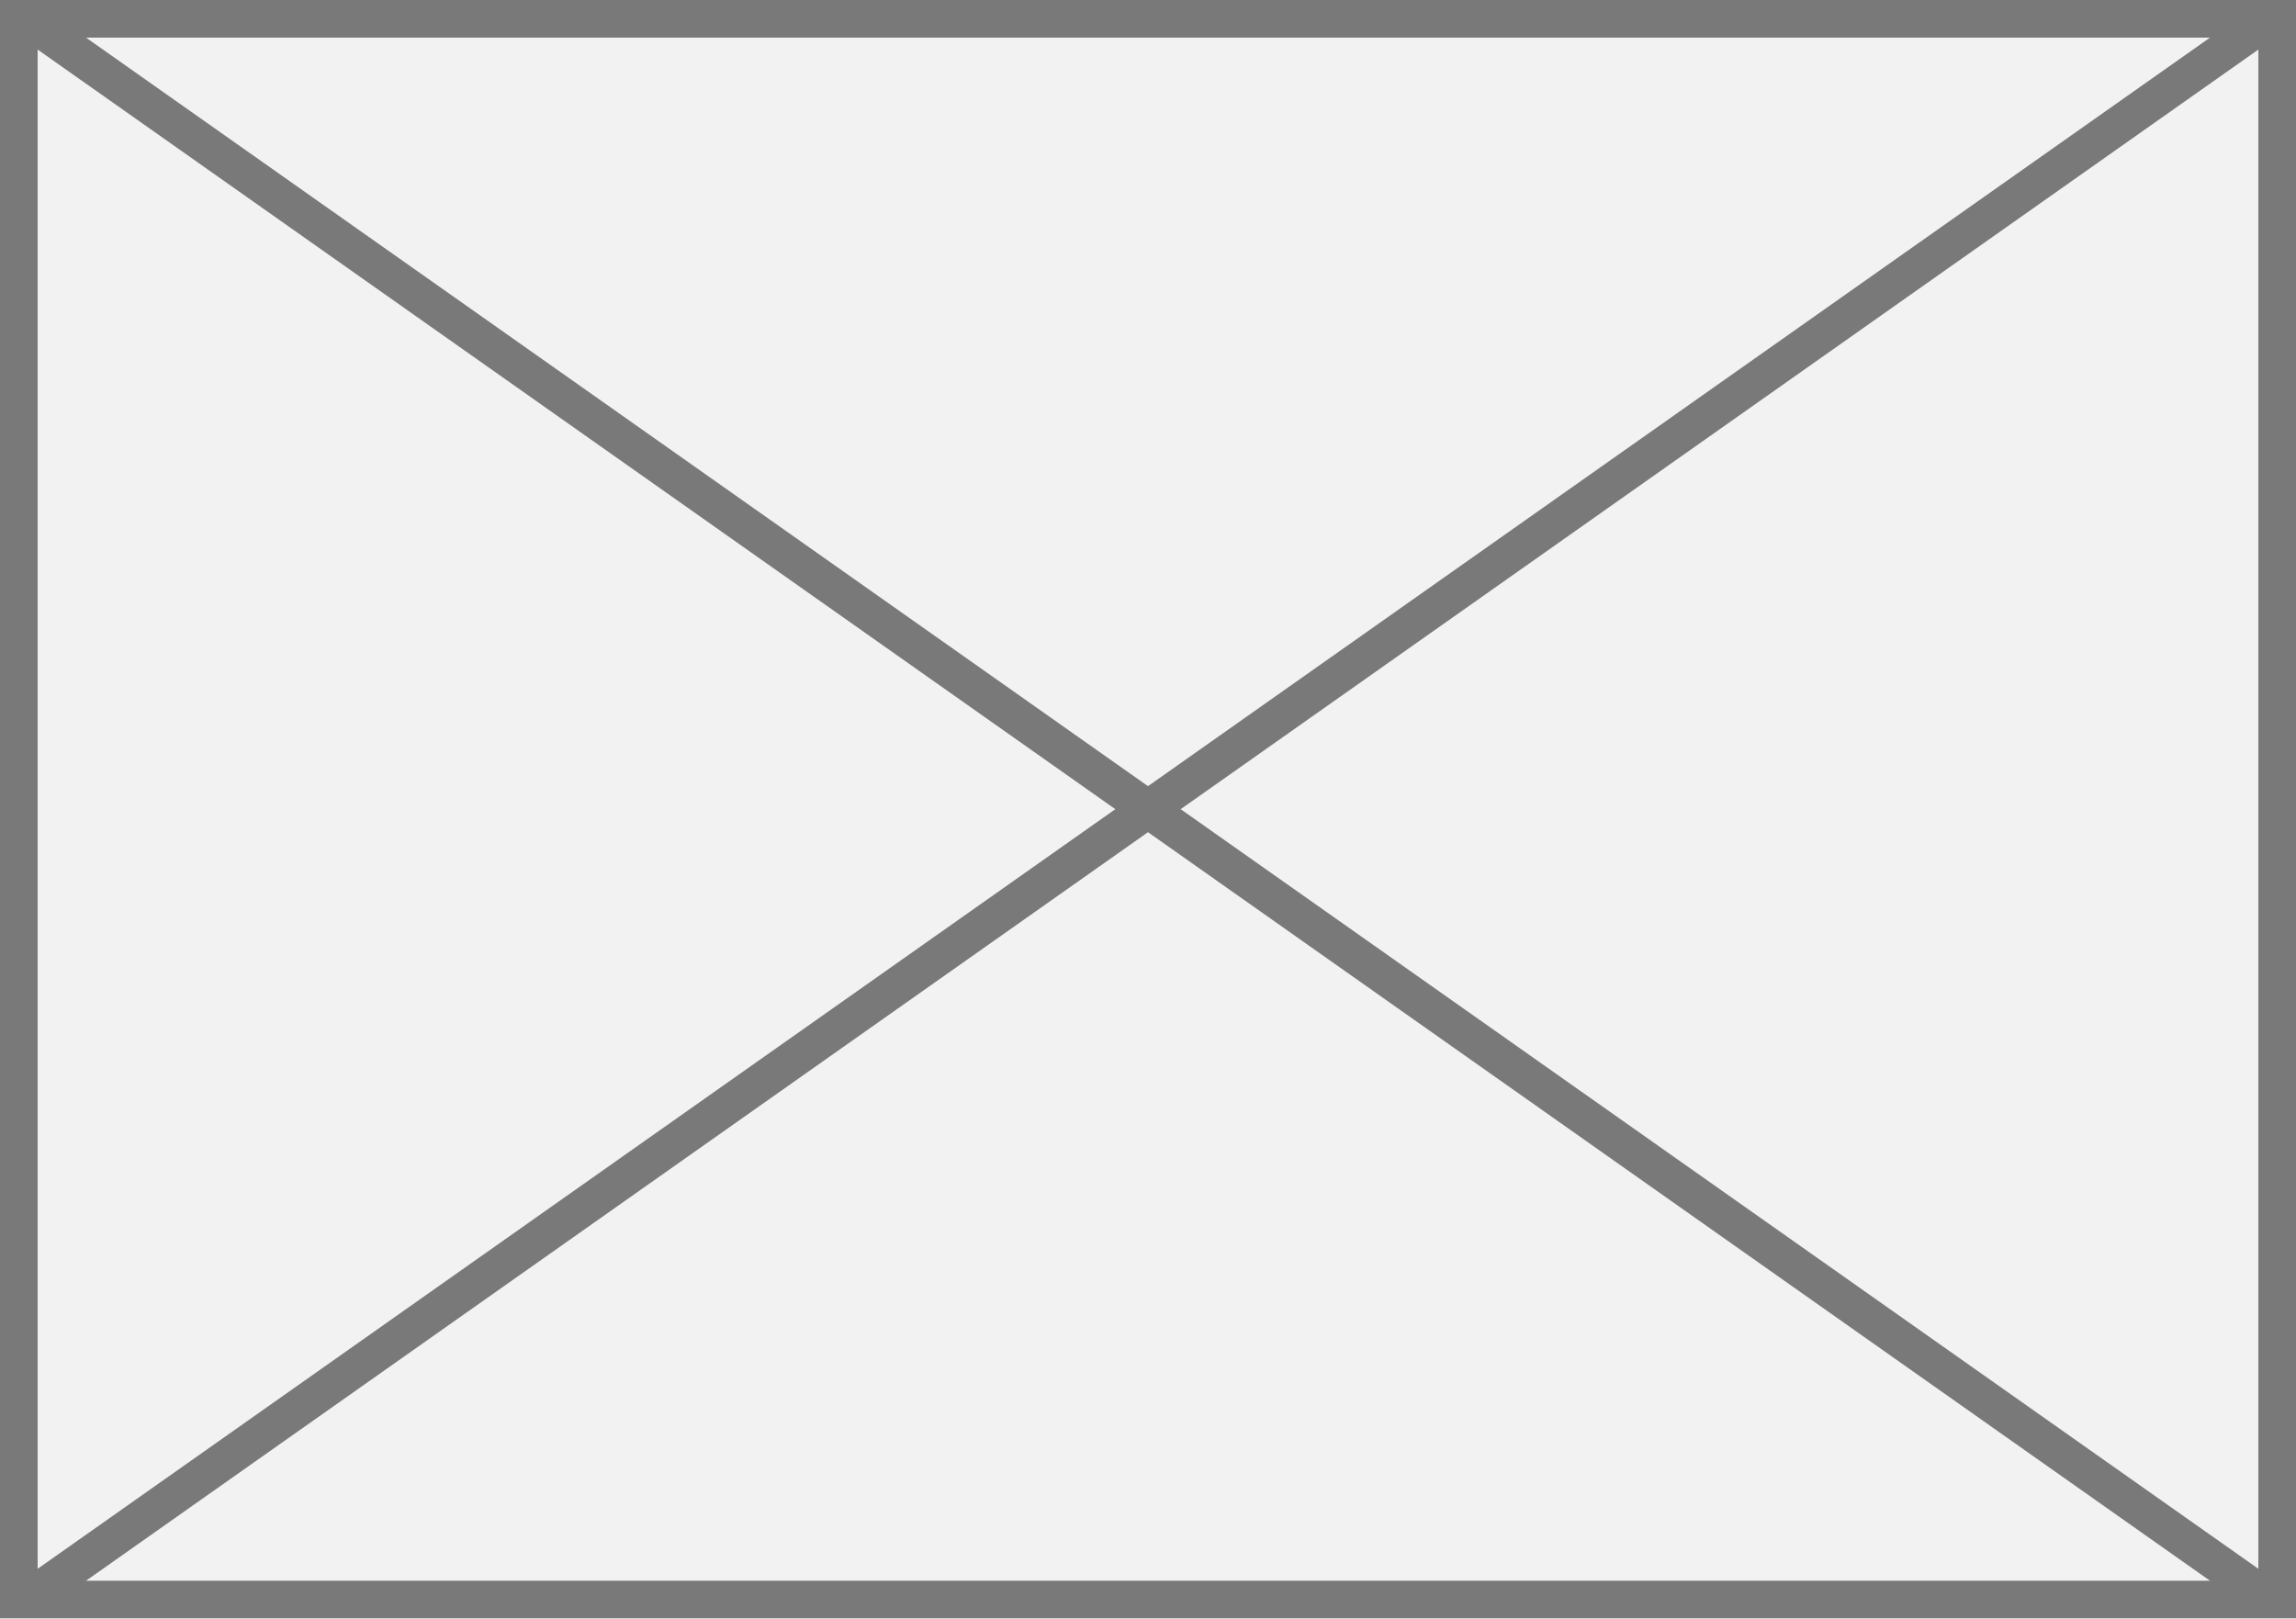
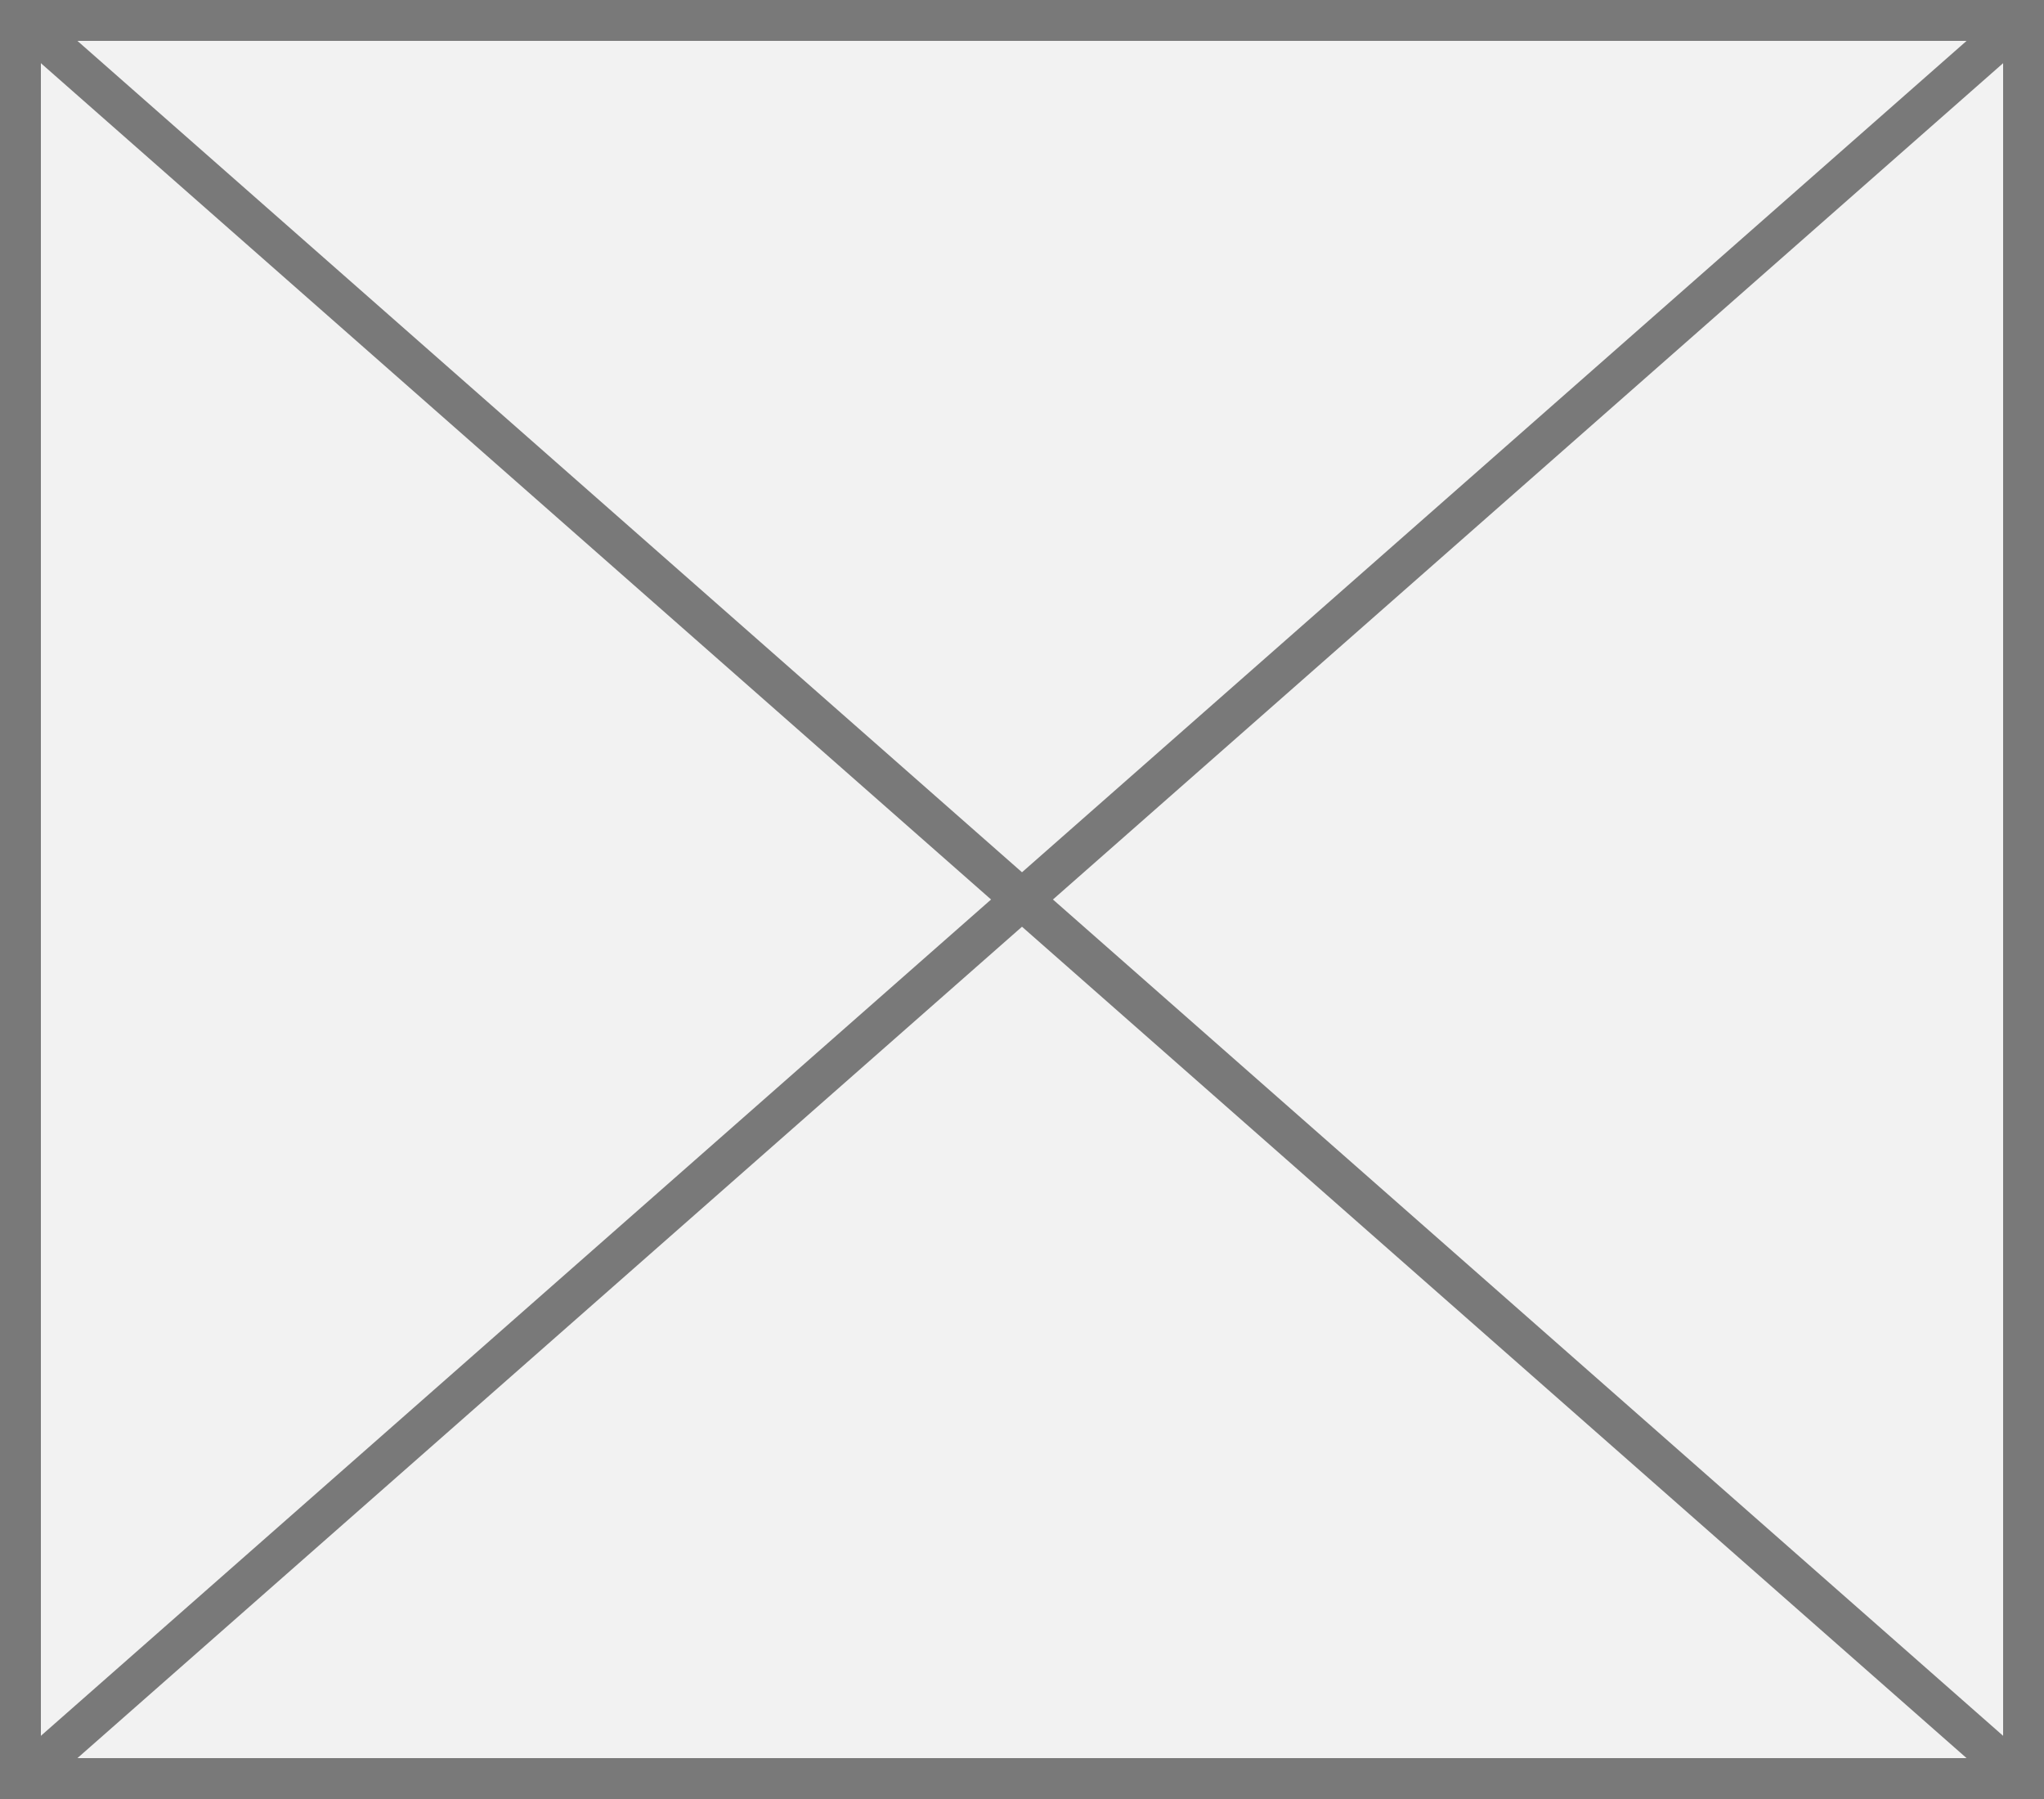
- <svg xmlns="http://www.w3.org/2000/svg" version="1.1" width="61px" height="43px">
-   <g transform="matrix(1 0 0 1 -603 -249 )">
-     <path d="M 603.5 249.5  L 663.5 249.5  L 663.5 291.5  L 603.5 291.5  L 603.5 249.5  Z " fill-rule="nonzero" fill="#f2f2f2" stroke="none" />
-     <path d="M 603.5 249.5  L 663.5 249.5  L 663.5 291.5  L 603.5 291.5  L 603.5 249.5  Z " stroke-width="1" stroke="#797979" fill="none" />
-     <path d="M 603.58 249.409  L 663.42 291.591  M 663.42 249.409  L 603.58 291.591  " stroke-width="1" stroke="#797979" fill="none" />
+ <svg xmlns="http://www.w3.org/2000/svg" version="1.1" width="50px" height="44px">
+   <g transform="matrix(1 0 0 1 -753 -248 )">
+     <path d="M 753.5 248.5  L 802.5 248.5  L 802.5 291.5  L 753.5 291.5  L 753.5 248.5  Z " fill-rule="nonzero" fill="#f2f2f2" stroke="none" />
+     <path d="M 753.5 248.5  L 802.5 248.5  L 802.5 291.5  L 753.5 291.5  L 753.5 248.5  Z " stroke-width="1" stroke="#797979" fill="none" />
+     <path d="M 753.427 248.375  L 802.573 291.625  M 802.573 248.375  L 753.427 291.625  " stroke-width="1" stroke="#797979" fill="none" />
  </g>
</svg>
